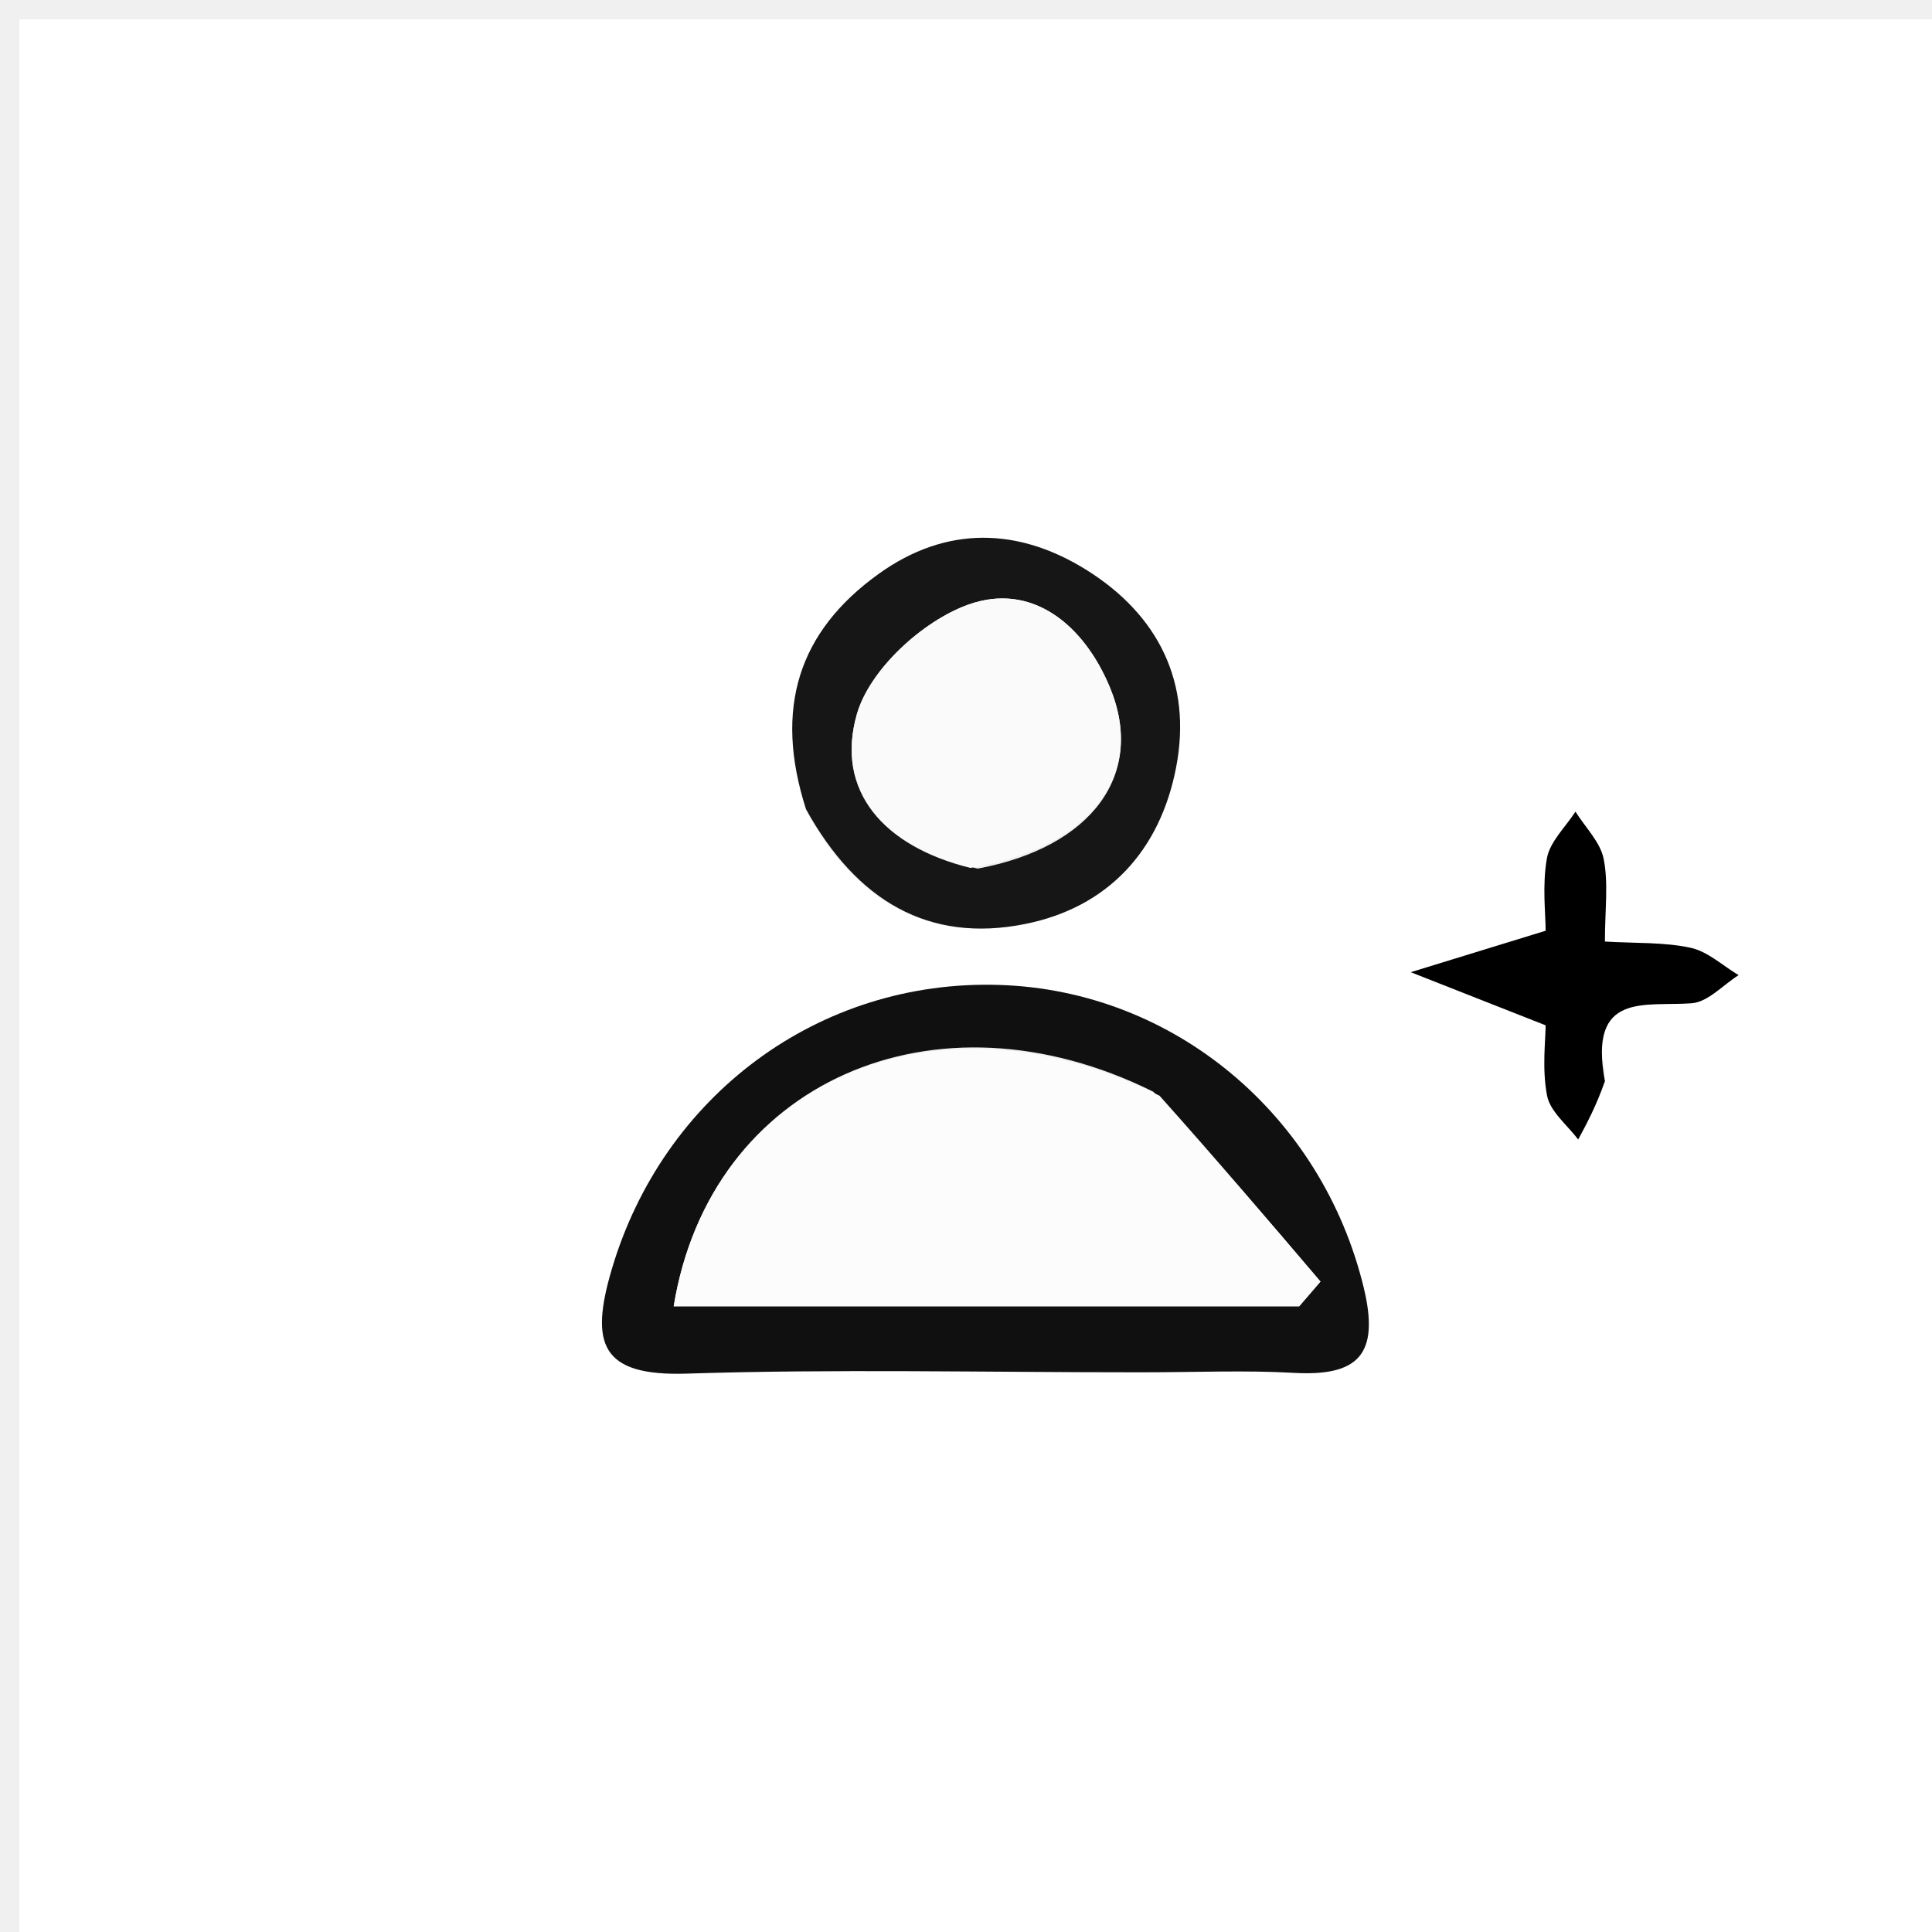
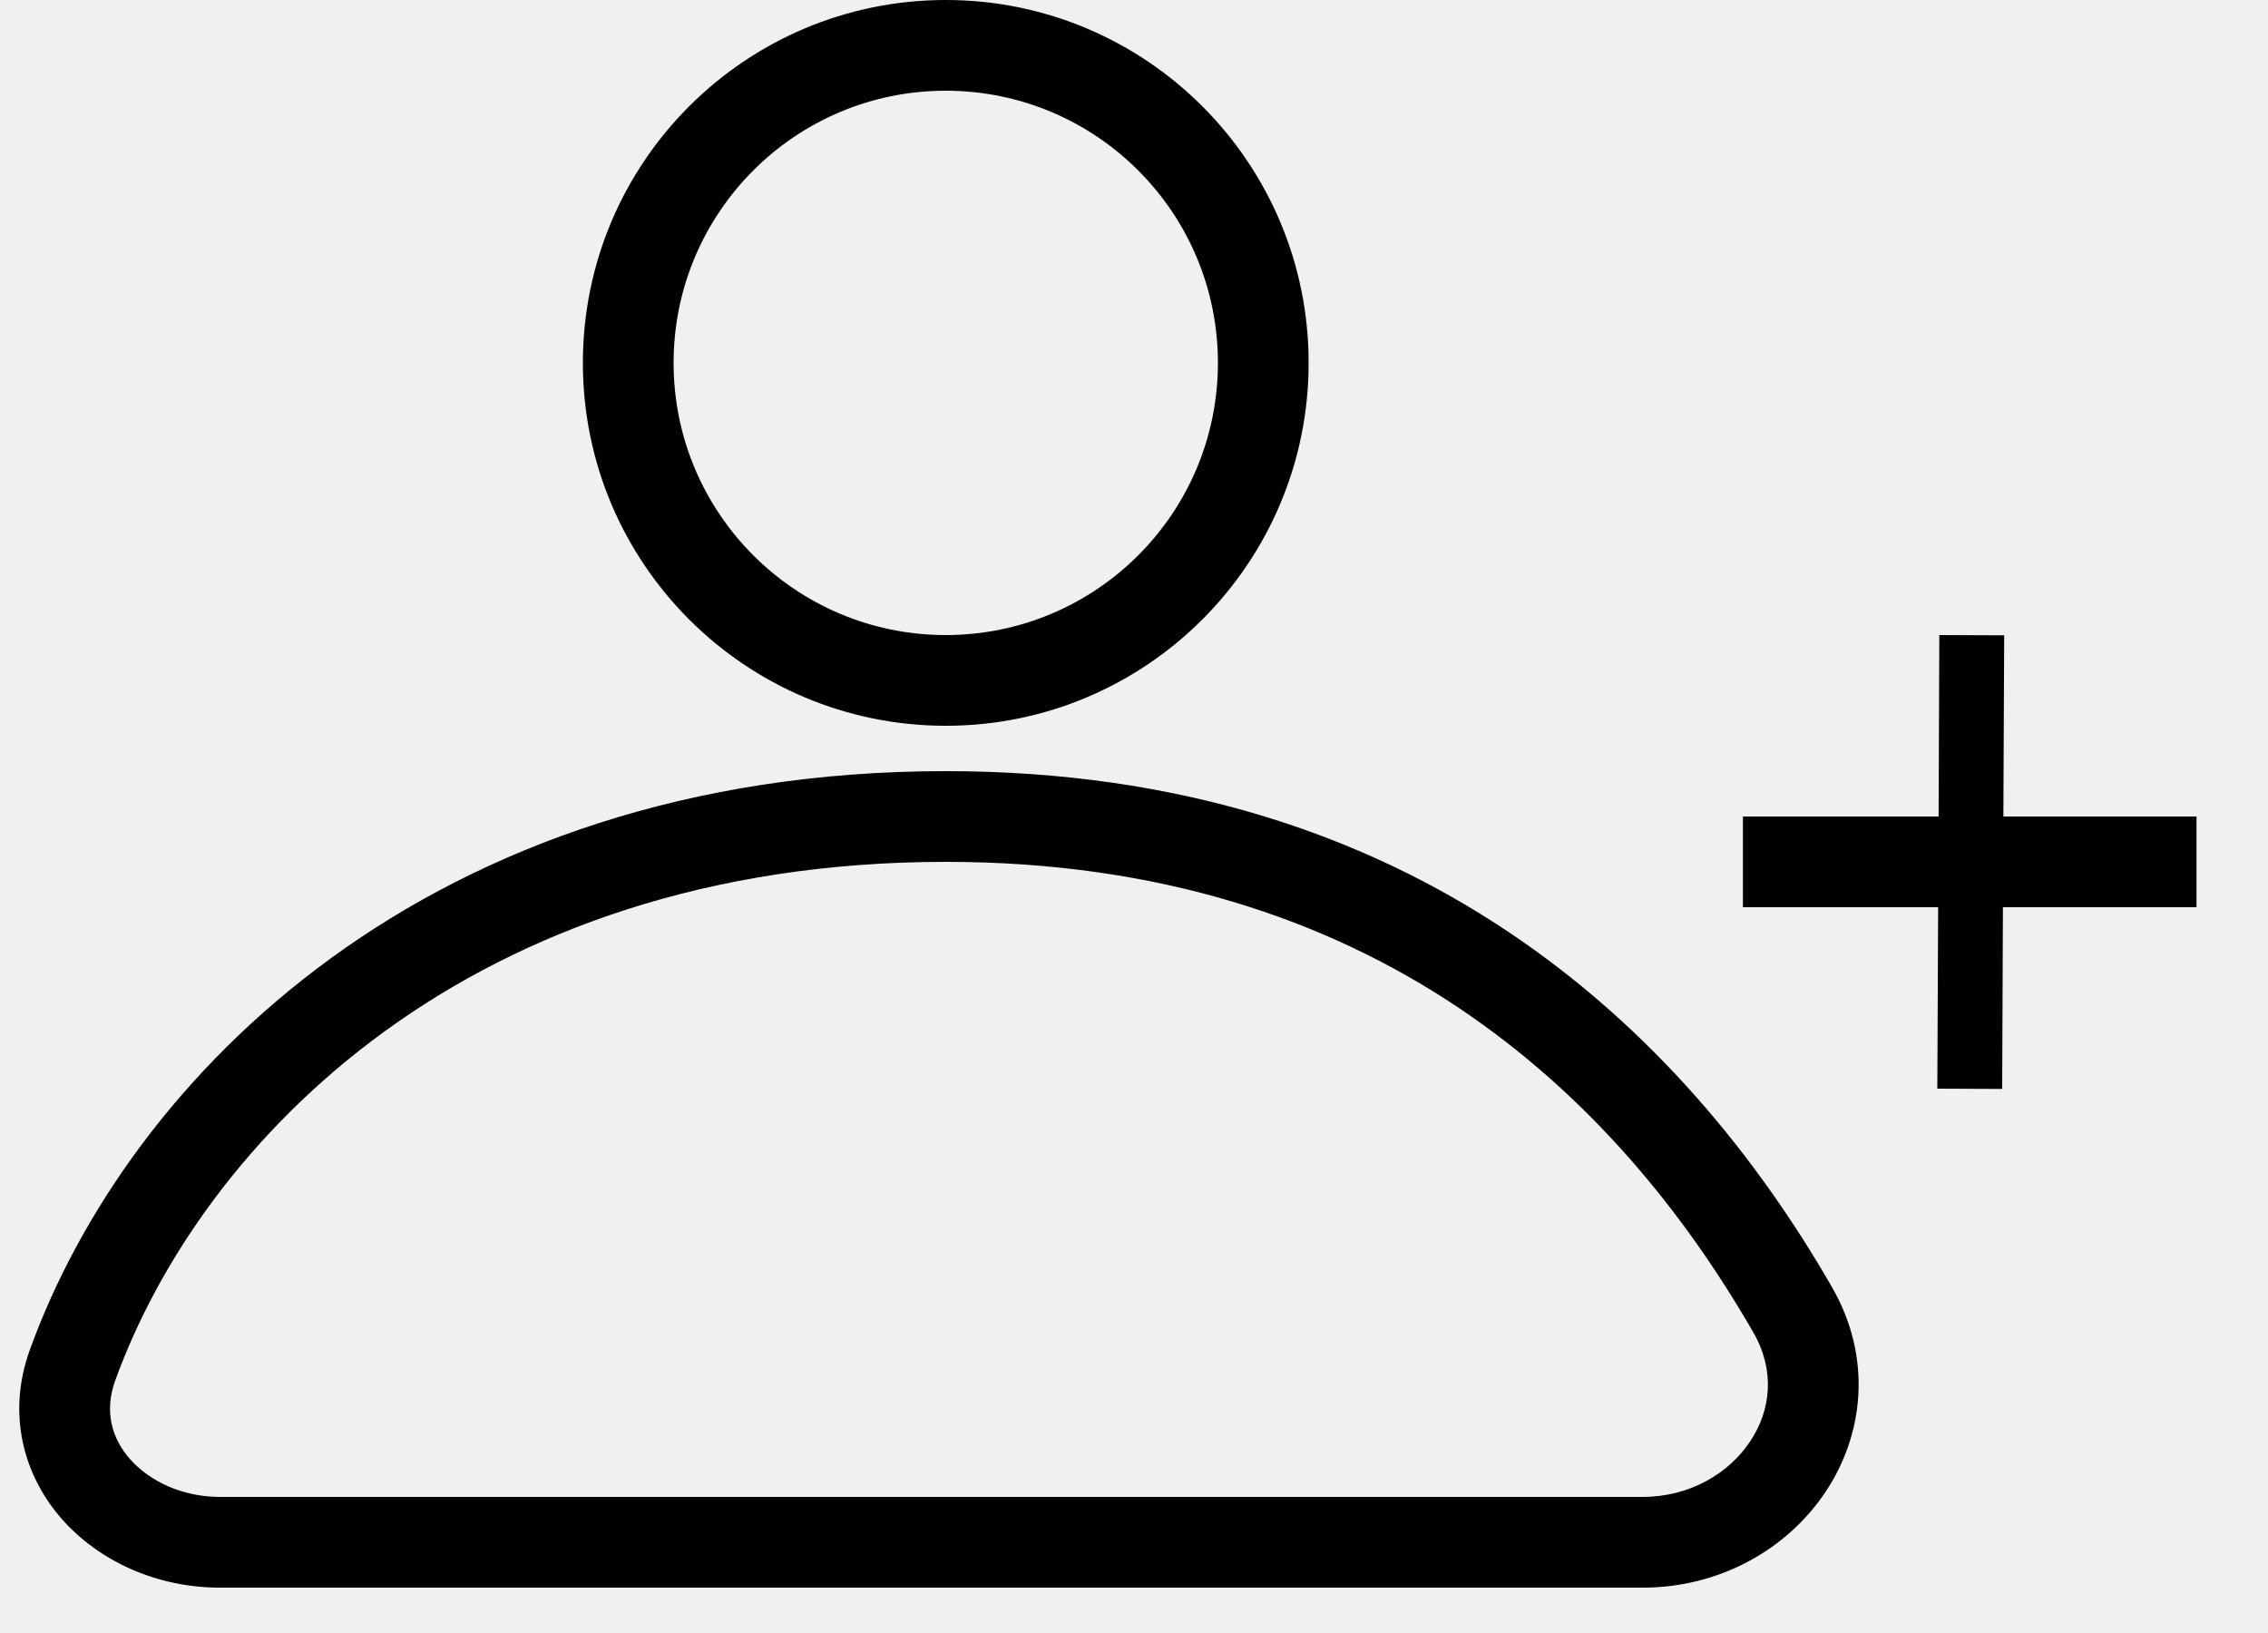
- <svg xmlns="http://www.w3.org/2000/svg" version="1.1" id="Layer_1" x="0px" y="0px" width="100%" viewBox="0 0 100 100" enable-background="new 0 0 100 100" xml:space="preserve">
-   <path fill="#FFFFFF" opacity="1" stroke="none" d=" M54,101   C36,101 18.5,101 1,101   C1,67.667 1,34.333 1,1   C34.333,1 67.667,1 101,1   C101,34.333 101,67.667 101,101   C85.5,101 70,101 54,101  M59.469,71.03   C61.962,71.03 64.461,70.916 66.946,71.058   C70.297,71.249 71.427,70.122 70.585,66.644   C68.432,57.749 60.805,51.272 51.732,50.981   C42.361,50.679 34.309,56.734 31.663,65.706   C30.526,69.558 31.096,71.241 35.549,71.098   C43.186,70.853 50.836,71.03 59.469,71.03  M41.879,42.25   C44.347,46.636 48.071,48.825 53.058,47.826   C57.346,46.968 60.043,44.032 60.874,39.726   C61.725,35.319 59.932,31.809 56.234,29.5   C52.721,27.305 48.984,27.185 45.476,29.707   C41.34,32.68 40.038,36.651 41.879,42.25  M83.071,55.504   C82.195,51.285 85.16,52.114 87.566,51.928   C88.406,51.863 89.183,50.981 89.989,50.473   C89.165,49.982 88.393,49.249 87.505,49.057   C86.125,48.759 84.665,48.83 83.07,48.734   C83.07,47.065 83.257,45.718 83.006,44.458   C82.83,43.581 82.053,42.823 81.545,42.011   C81.031,42.812 80.223,43.561 80.068,44.427   C79.82,45.82 80.002,47.29 80.002,48.175   C77.281,49.011 75.151,49.666 73.021,50.321   C75.16,51.163 77.298,52.006 80.002,53.07   C80.002,53.823 79.807,55.311 80.076,56.71   C80.235,57.539 81.124,58.229 81.685,58.981   C82.147,58.126 82.609,57.27 83.071,55.504  z" />
-   <path fill="#101010" opacity="1" stroke="none" d=" M58.975,71.03   C50.836,71.03 43.186,70.853 35.549,71.098   C31.096,71.241 30.526,69.558 31.663,65.706   C34.309,56.734 42.361,50.679 51.732,50.981   C60.805,51.272 68.432,57.749 70.585,66.644   C71.427,70.122 70.297,71.249 66.946,71.058   C64.461,70.916 61.962,71.03 58.975,71.03  M59.698,56.509   C48.356,50.871 36.763,56.021 34.87,67.614   C45.673,67.614 56.459,67.614 67.245,67.614   C67.613,67.187 67.98,66.761 68.348,66.334   C65.677,63.196 63.006,60.057 59.698,56.509  z" />
-   <path fill="#161616" opacity="1" stroke="none" d=" M41.72,41.889   C40.038,36.651 41.34,32.68 45.476,29.707   C48.984,27.185 52.721,27.305 56.234,29.5   C59.932,31.809 61.725,35.319 60.874,39.726   C60.043,44.032 57.346,46.968 53.058,47.826   C48.071,48.825 44.347,46.636 41.72,41.889  M50.608,44.96   C56.525,43.851 59.307,40.079 57.452,35.589   C56.1,32.317 53.396,30.125 50.126,31.292   C47.754,32.139 45.008,34.657 44.349,36.975   C43.223,40.939 45.724,43.807 50.608,44.96  z" />
-   <path fill="#000000" opacity="1" stroke="none" d=" M83.071,55.96   C82.609,57.27 82.147,58.126 81.685,58.981   C81.124,58.229 80.235,57.539 80.076,56.71   C79.807,55.311 80.002,53.823 80.002,53.07   C77.298,52.006 75.16,51.163 73.021,50.321   C75.151,49.666 77.281,49.011 80.002,48.175   C80.002,47.29 79.82,45.82 80.068,44.427   C80.223,43.561 81.031,42.812 81.545,42.011   C82.053,42.823 82.83,43.581 83.006,44.458   C83.257,45.718 83.07,47.065 83.07,48.734   C84.665,48.83 86.125,48.759 87.505,49.057   C88.393,49.249 89.165,49.982 89.989,50.473   C89.183,50.981 88.406,51.863 87.566,51.928   C85.16,52.114 82.195,51.285 83.071,55.96  z" />
-   <path fill="#FCFCFC" opacity="1" stroke="none" d=" M60.017,56.714   C63.006,60.057 65.677,63.196 68.348,66.334   C67.98,66.761 67.613,67.187 67.245,67.614   C56.459,67.614 45.673,67.614 34.87,67.614   C36.763,56.021 48.356,50.871 60.017,56.714  z" />
-   <path fill="#FAFAFA" opacity="1" stroke="none" d=" M50.222,44.922   C45.724,43.807 43.223,40.939 44.349,36.975   C45.008,34.657 47.754,32.139 50.126,31.292   C53.396,30.125 56.1,32.317 57.452,35.589   C59.307,40.079 56.525,43.851 50.222,44.922  z" />
+ <svg xmlns="http://www.w3.org/2000/svg" width="25" height="18" viewBox="0 0 25 18" fill="none">
+   <path fill-rule="evenodd" clip-rule="evenodd" d="M13.425 4C13.425 5.657 12.082 7 10.425 7C8.768 7 7.425 5.657 7.425 4C7.425 2.343 8.768 1 10.425 1C12.082 1 13.425 2.343 13.425 4ZM14.425 4C14.425 6.209 12.634 8 10.425 8C8.216 8 6.425 6.209 6.425 4C6.425 1.791 8.216 0 10.425 0C12.634 0 14.425 1.791 14.425 4ZM10.425 8.5C4.732 8.5 1.419 11.868 0.33 14.876C0.074 15.581 0.256 16.258 0.681 16.743C1.098 17.216 1.738 17.5 2.425 17.5H18.106C18.963 17.5 19.704 17.073 20.123 16.444C20.548 15.807 20.639 14.962 20.194 14.188C18.547 11.327 15.582 8.5 10.425 8.5ZM1.27 15.217C2.226 12.578 5.18 9.5 10.425 9.5C15.13 9.5 17.806 12.045 19.327 14.687C19.569 15.107 19.522 15.544 19.291 15.889C19.056 16.242 18.626 16.5 18.106 16.5H2.425C2.007 16.5 1.647 16.326 1.432 16.082C1.228 15.85 1.149 15.551 1.27 15.217ZM22.083 9H24.212V10H22.078L22.07 12.003L21.355 12L21.364 10H19.212V9H21.369L21.377 7L22.092 7.003L22.083 9Z" fill="black" />
</svg>
